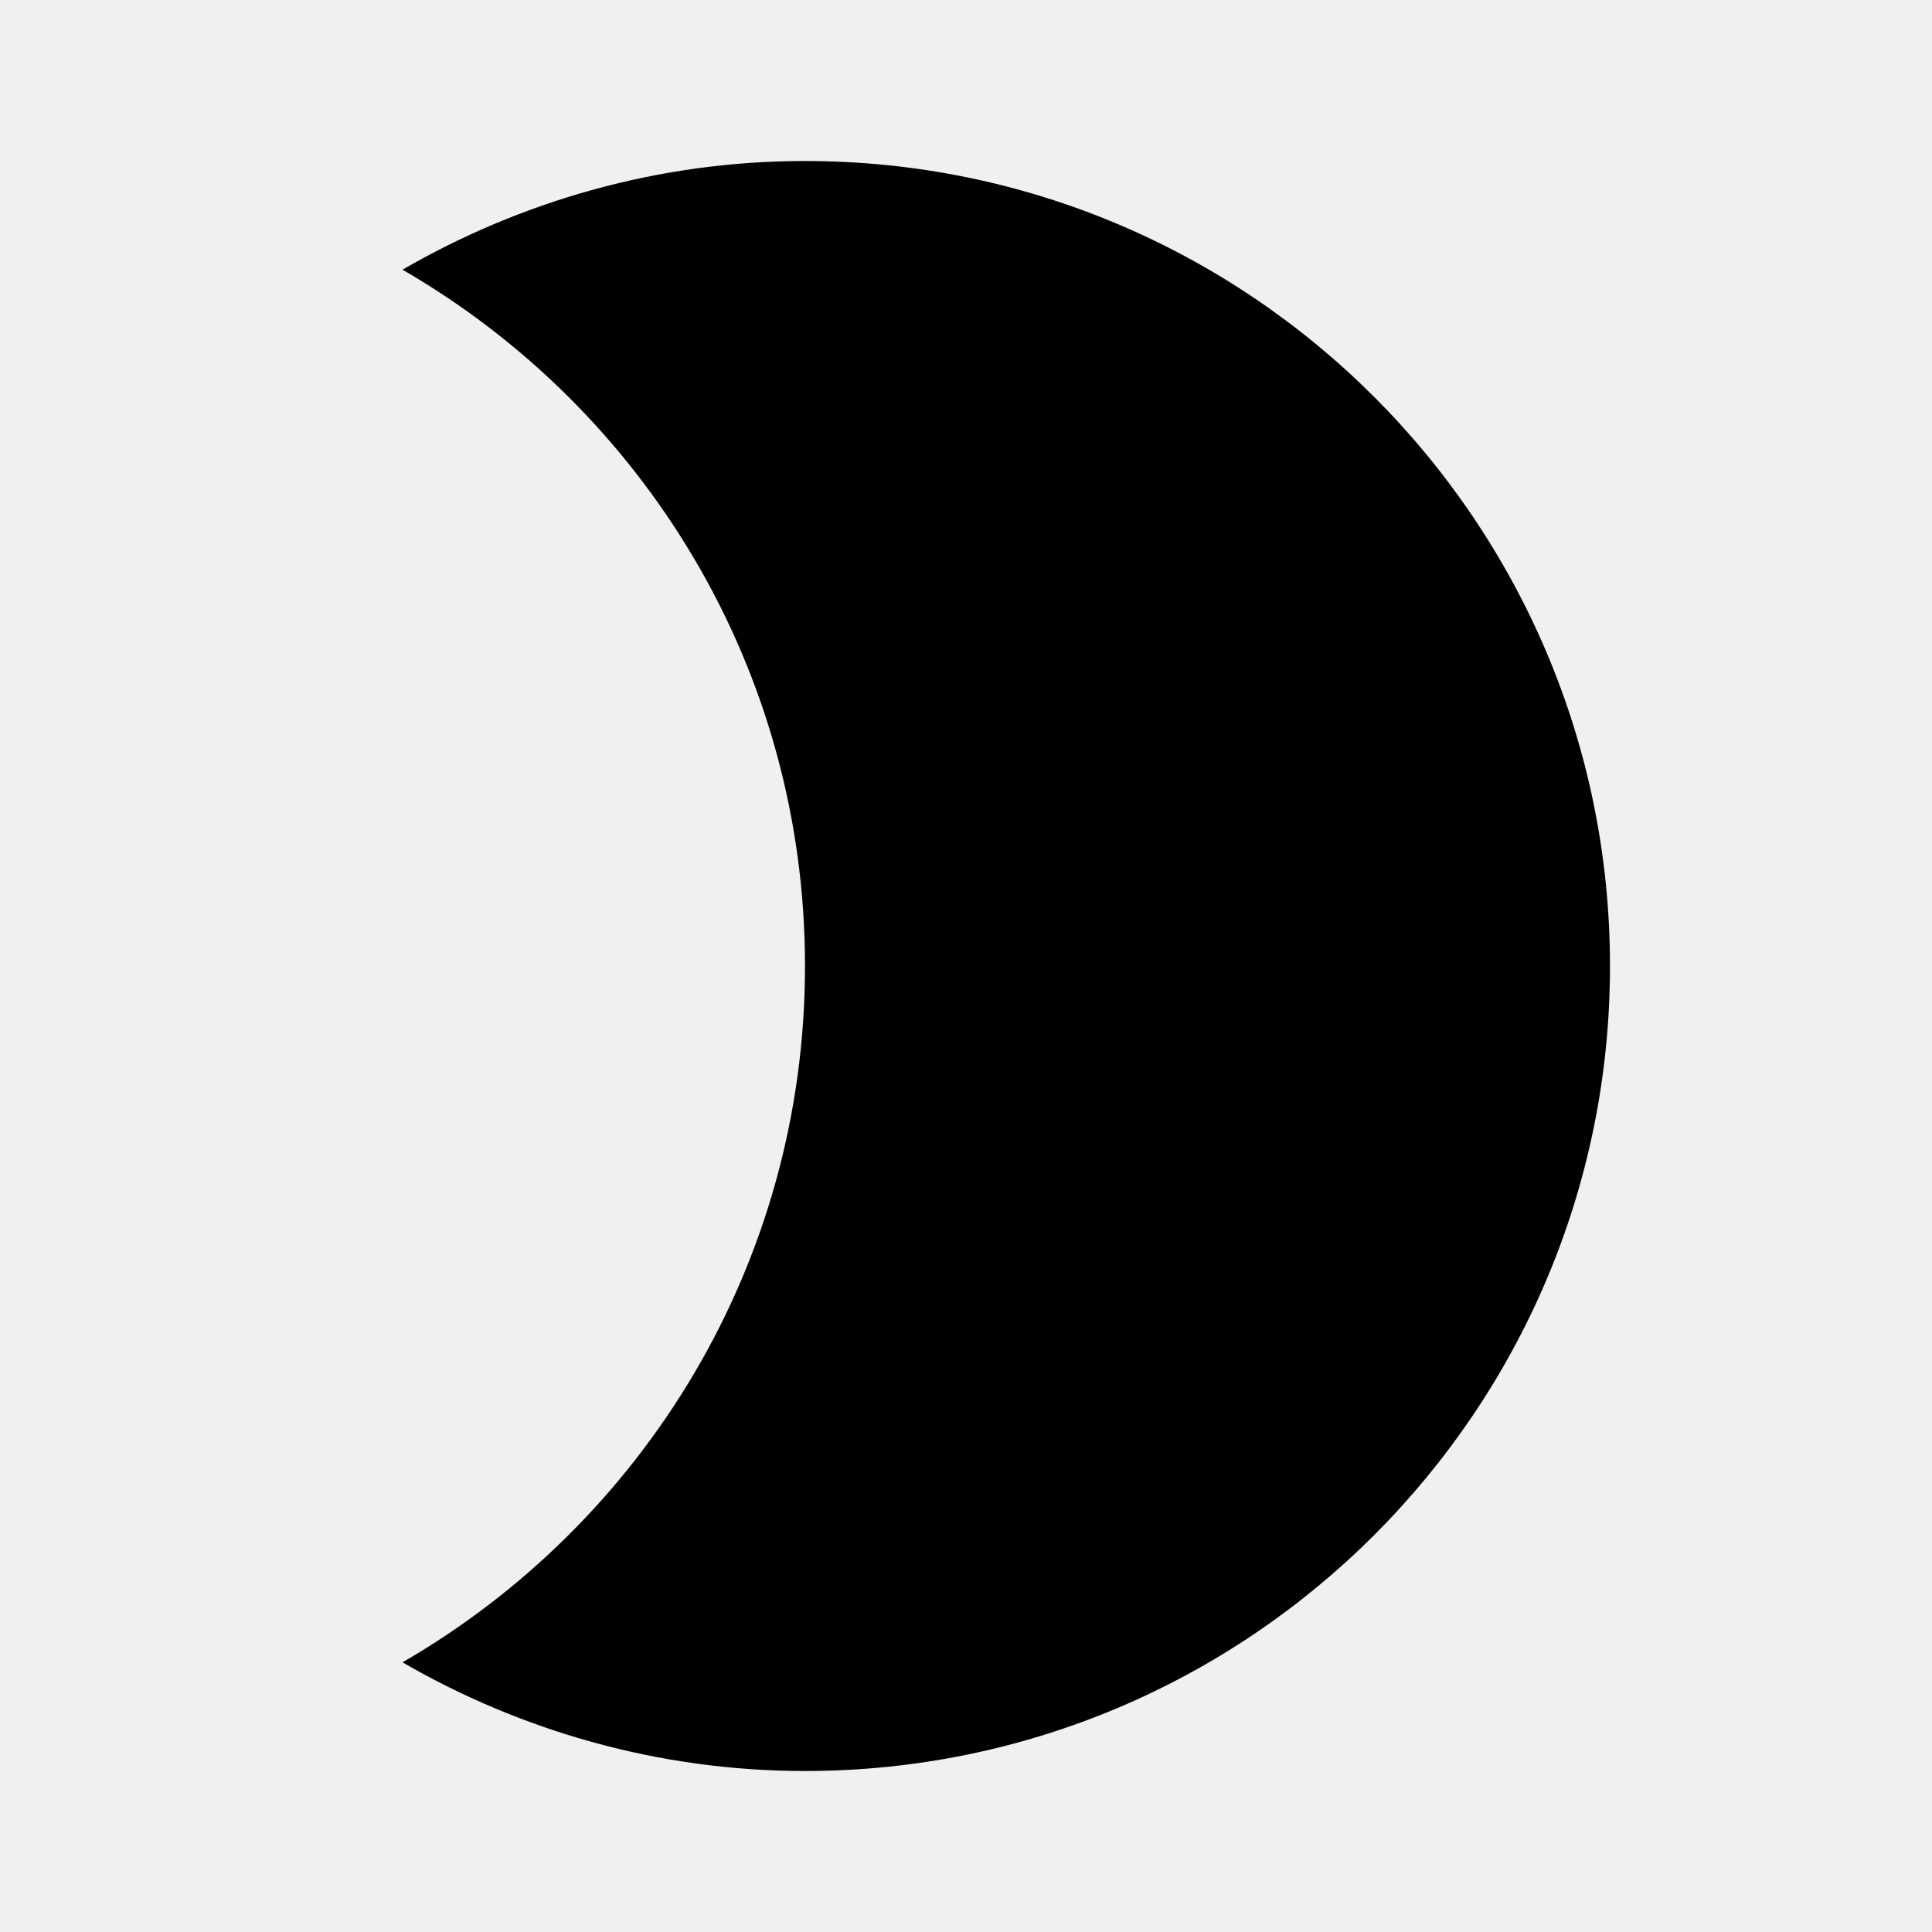
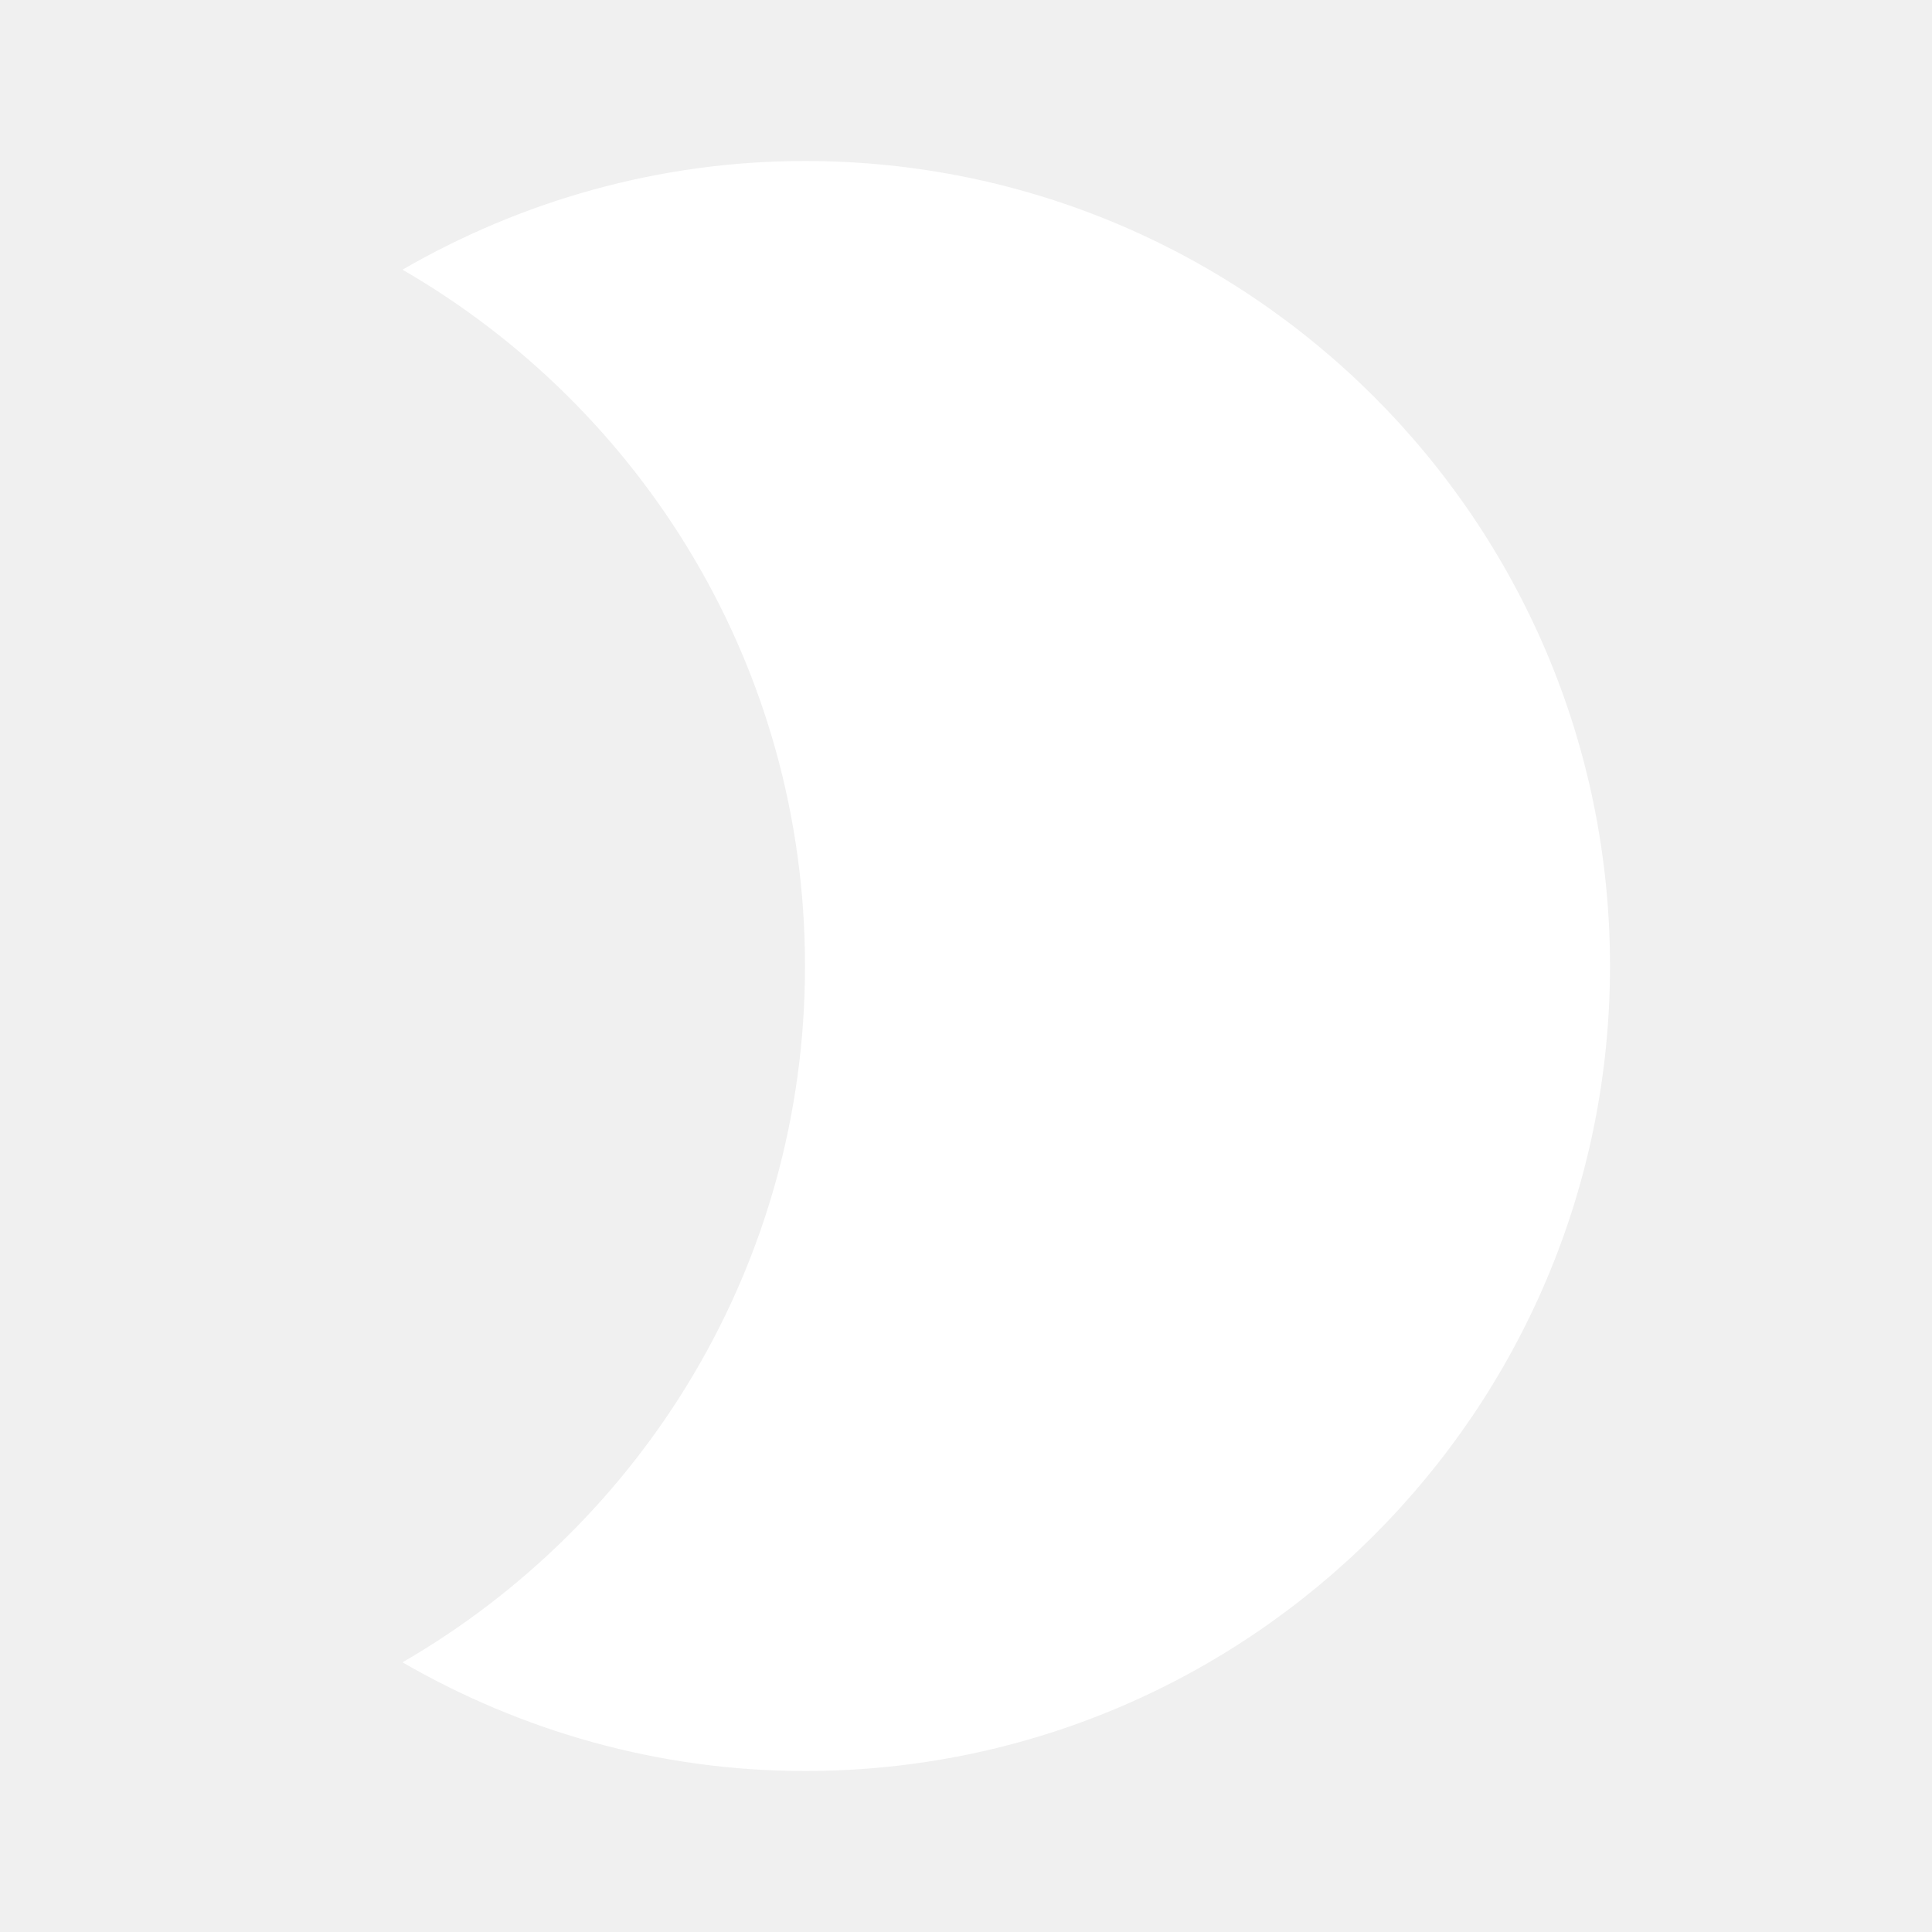
<svg xmlns="http://www.w3.org/2000/svg" viewBox="0 0 24 24">
-   <path d="M10 2c-1.82 0-3.53.5-5 1.35C7.99 5.08 10 8.3 10 12s-2.01 6.92-5 8.65C6.47 21.5 8.18 22 10 22c5.52 0 10-4.48 10-10S15.52 2 10 2z" />
+   <path style="fill:#FFFFFF;" d="M10 2c-1.82 0-3.53.5-5 1.35C7.99 5.08 10 8.3 10 12s-2.01 6.92-5 8.65C6.47 21.5 8.18 22 10 22c5.52 0 10-4.48 10-10S15.52 2 10 2z" />
</svg>
